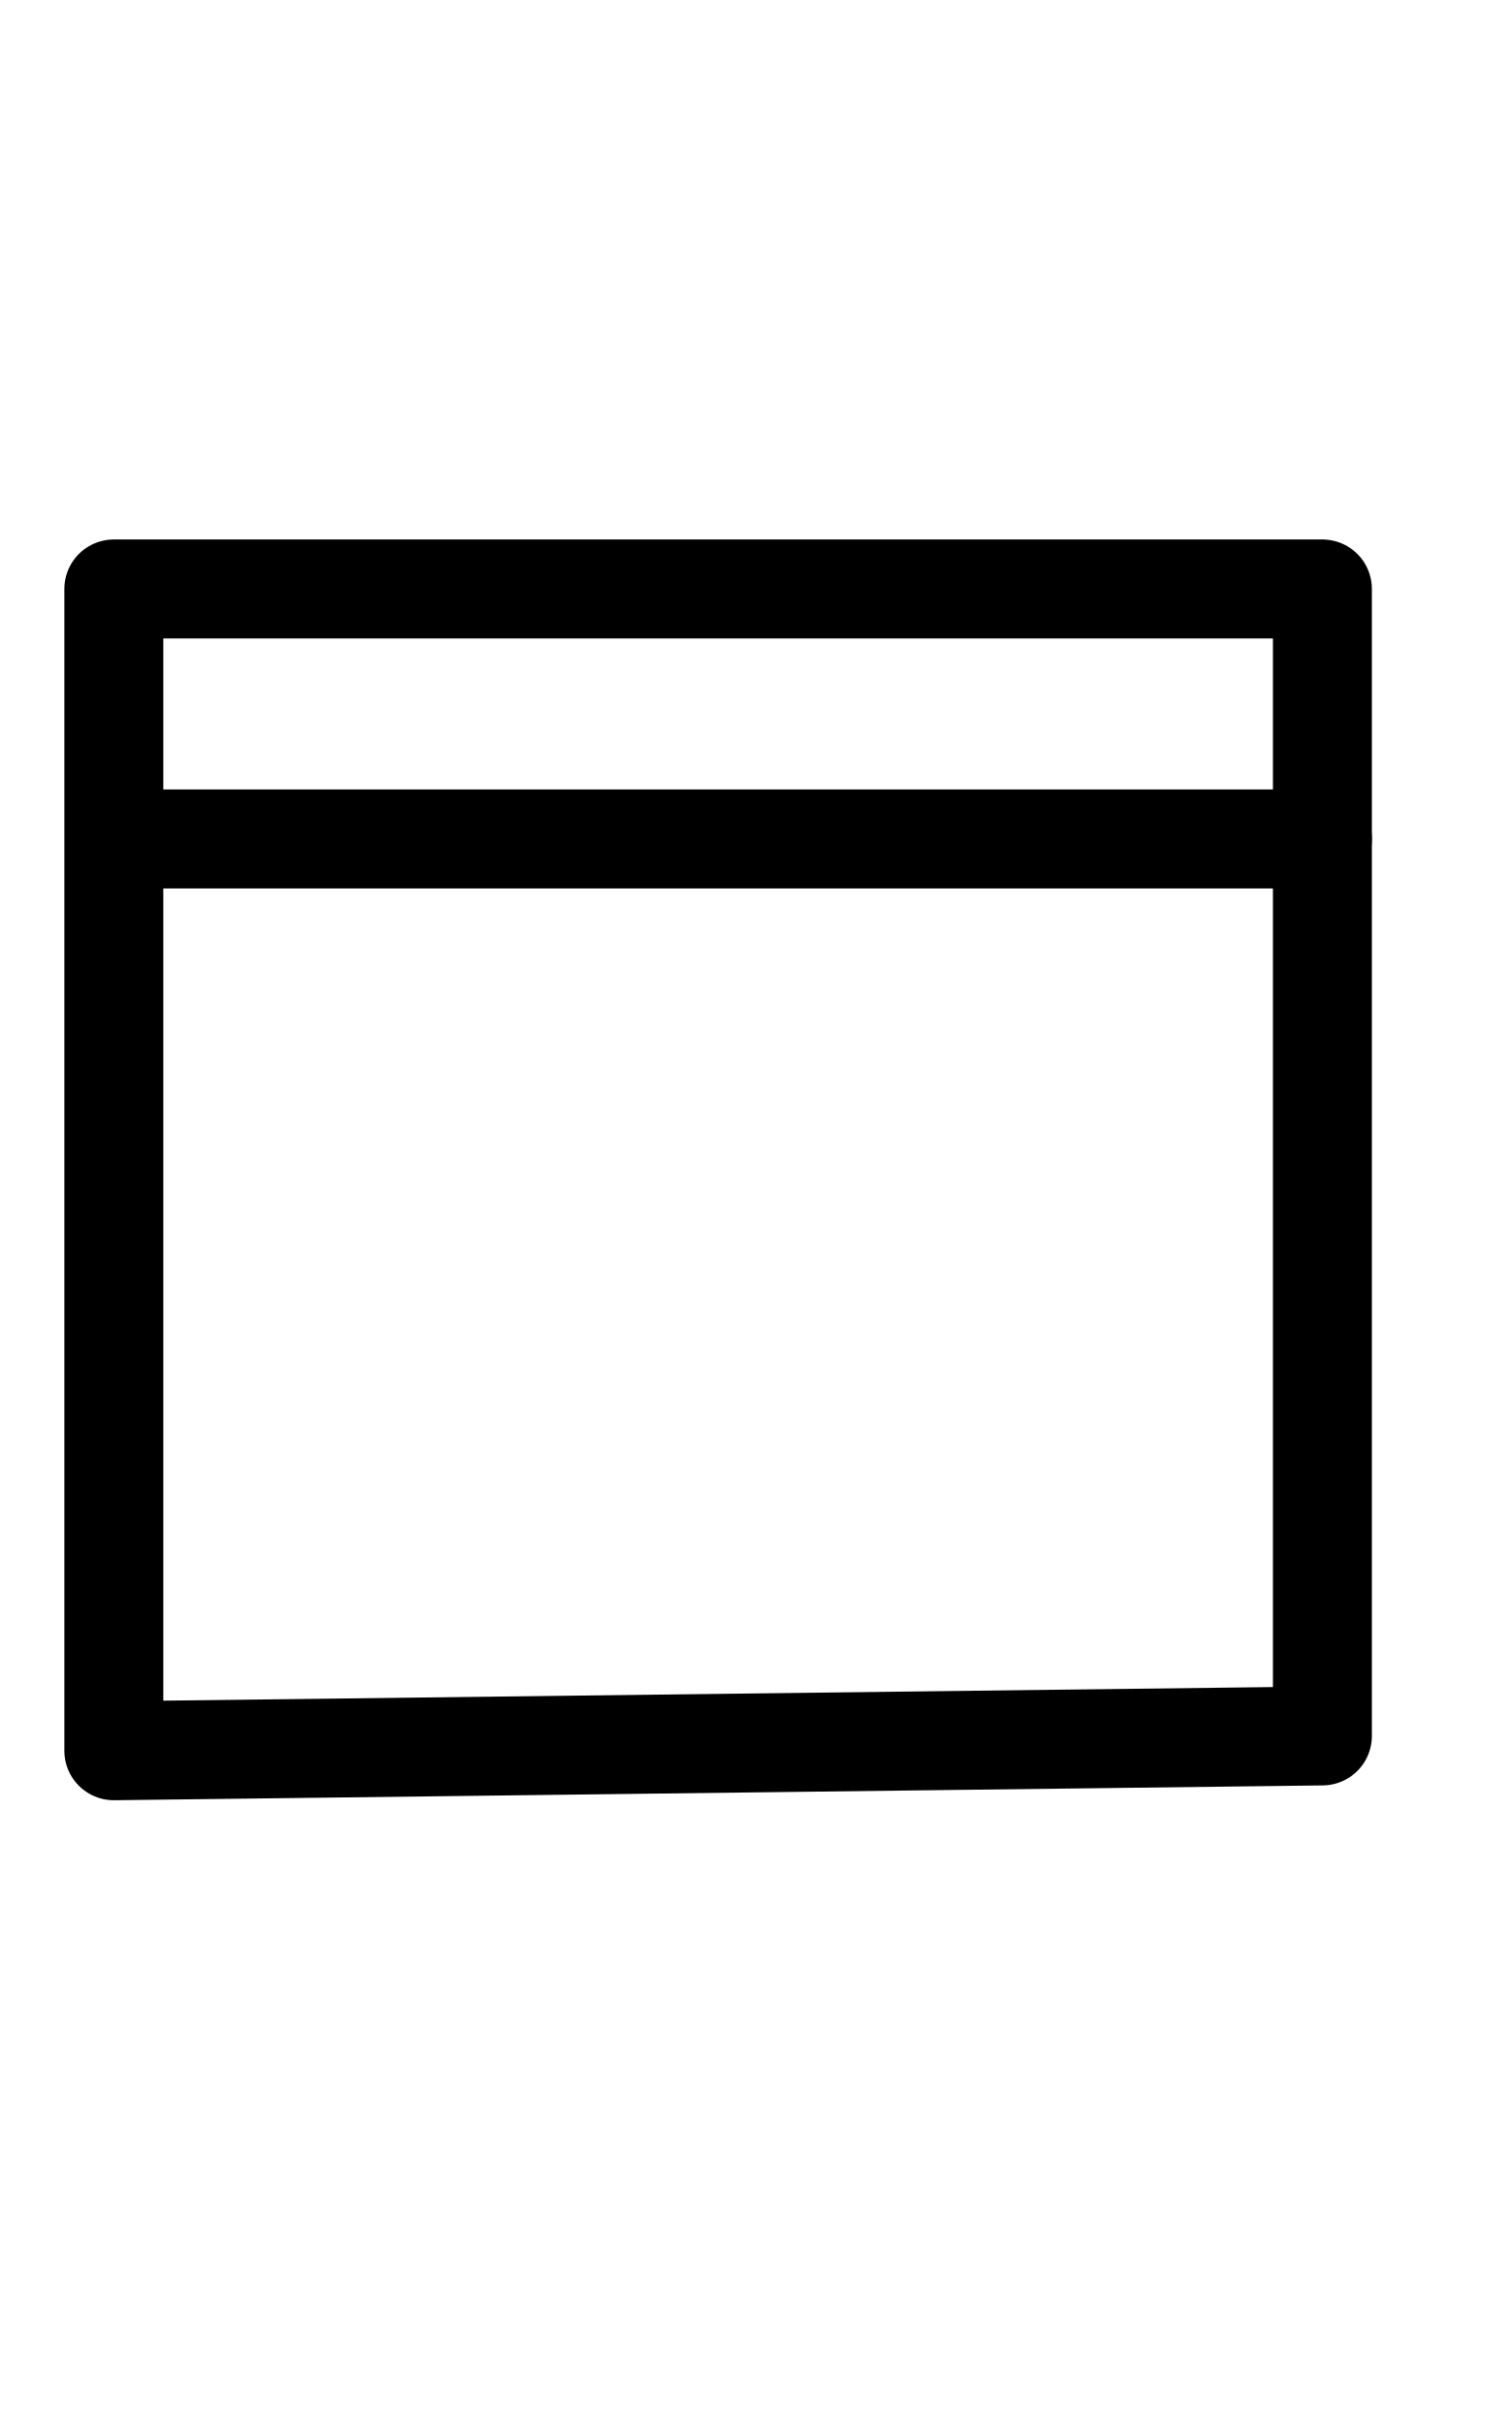
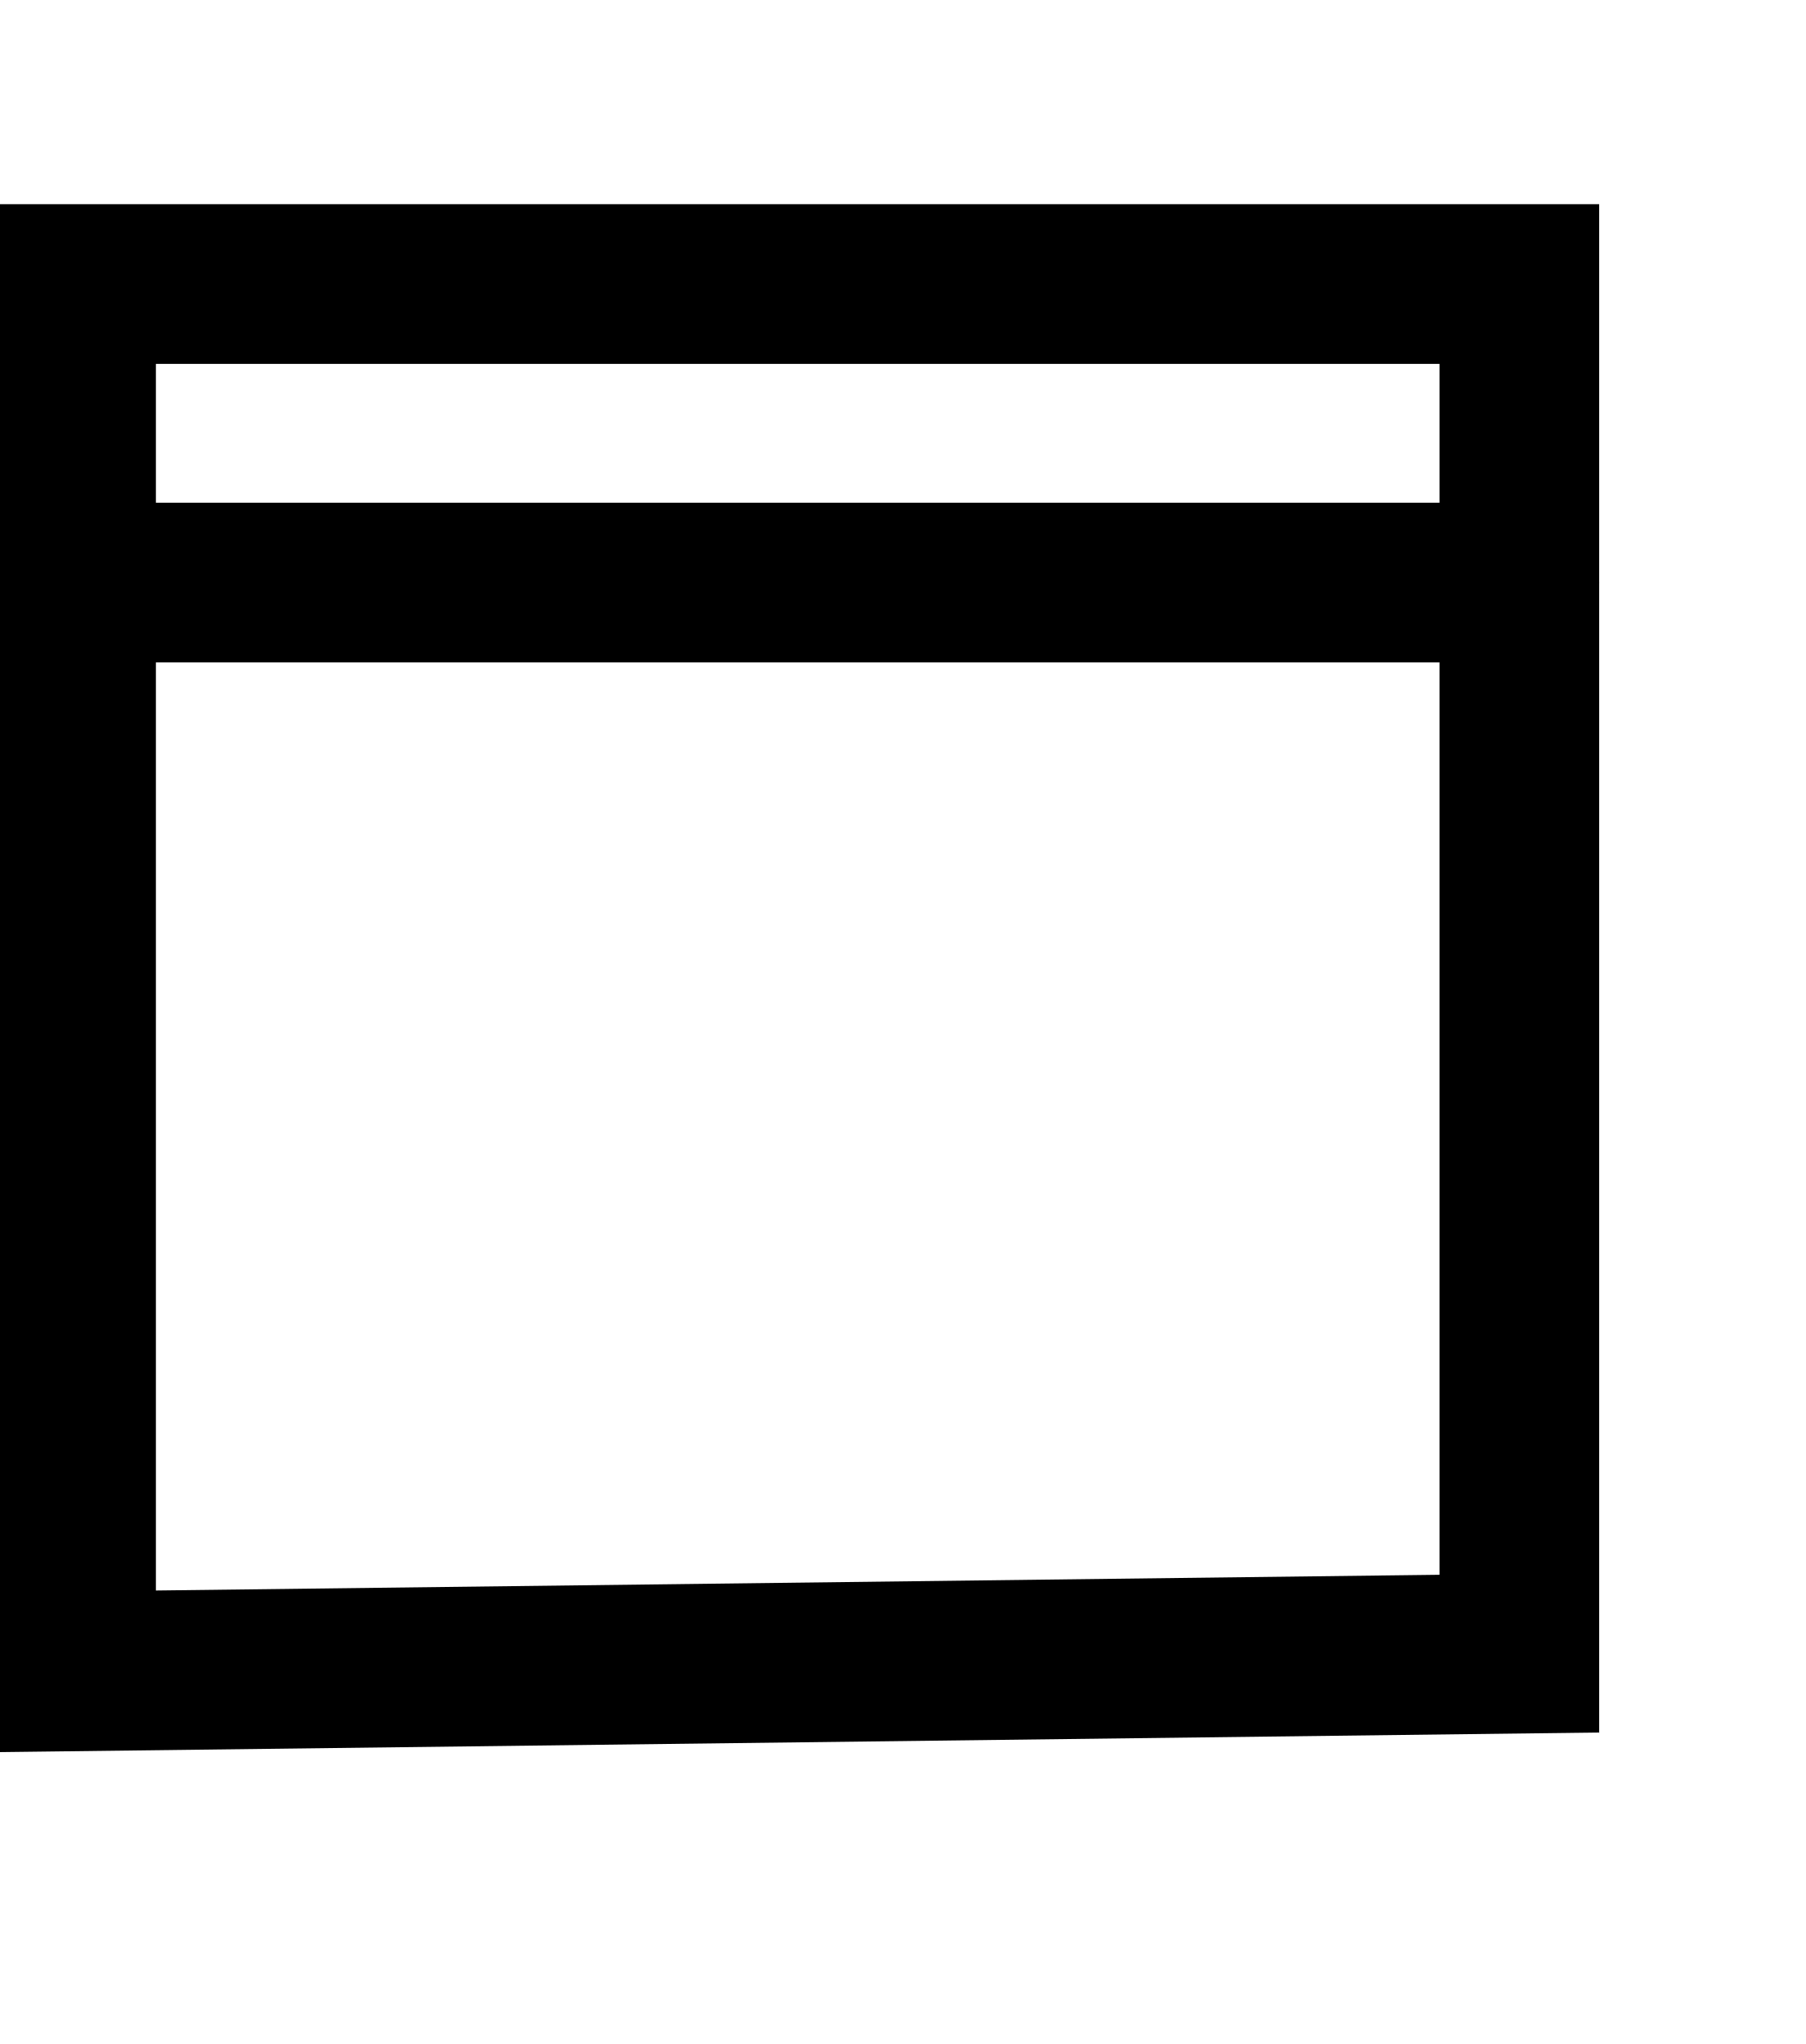
- <svg xmlns="http://www.w3.org/2000/svg" width="53pt" height="85pt" id="svg2">
+ <svg xmlns="http://www.w3.org/2000/svg" width="53pt" height="60pt" id="svg2">
  <defs id="defs969" />
  <g id="layer1" transform="translate(-142.3099,192.0243)" />
-   <path id="path2089" d="M 5.321,81.822 L 5.321,27.525 L 61.812,27.525 L 61.812,81.13 L 5.321,81.822 z " style="fill:none;fill-opacity:0.75;fill-rule:evenodd;stroke:#000000;stroke-width:4.625;stroke-linecap:round;stroke-linejoin:round;stroke-miterlimit:4;stroke-opacity:1" />
-   <path id="path2095" d="M 6.087,39.209 L 61.812,39.209" style="fill:none;fill-opacity:0.75;fill-rule:evenodd;stroke:#000000;stroke-width:4.625;stroke-linecap:round;stroke-linejoin:round;stroke-miterlimit:4;stroke-opacity:1" />
+   <path id="path2089" d="M 2.977,65.414 L 2.977,11.117 L 59.468,11.117 L 59.468,64.722 L 2.977,65.414 z " style="fill:none;fill-opacity:0.75;fill-rule:evenodd;stroke:#000000;stroke-width:6.25;stroke-linecap:round;stroke-linejoin:miter;stroke-miterlimit:4;stroke-opacity:1" />
+   <path id="path2095" d="M 3.743,22.801 L 59.468,22.801" style="fill:none;fill-opacity:0.75;fill-rule:evenodd;stroke:#000000;stroke-width:6.25;stroke-linecap:round;stroke-linejoin:miter;stroke-miterlimit:4;stroke-opacity:1" />
</svg>
